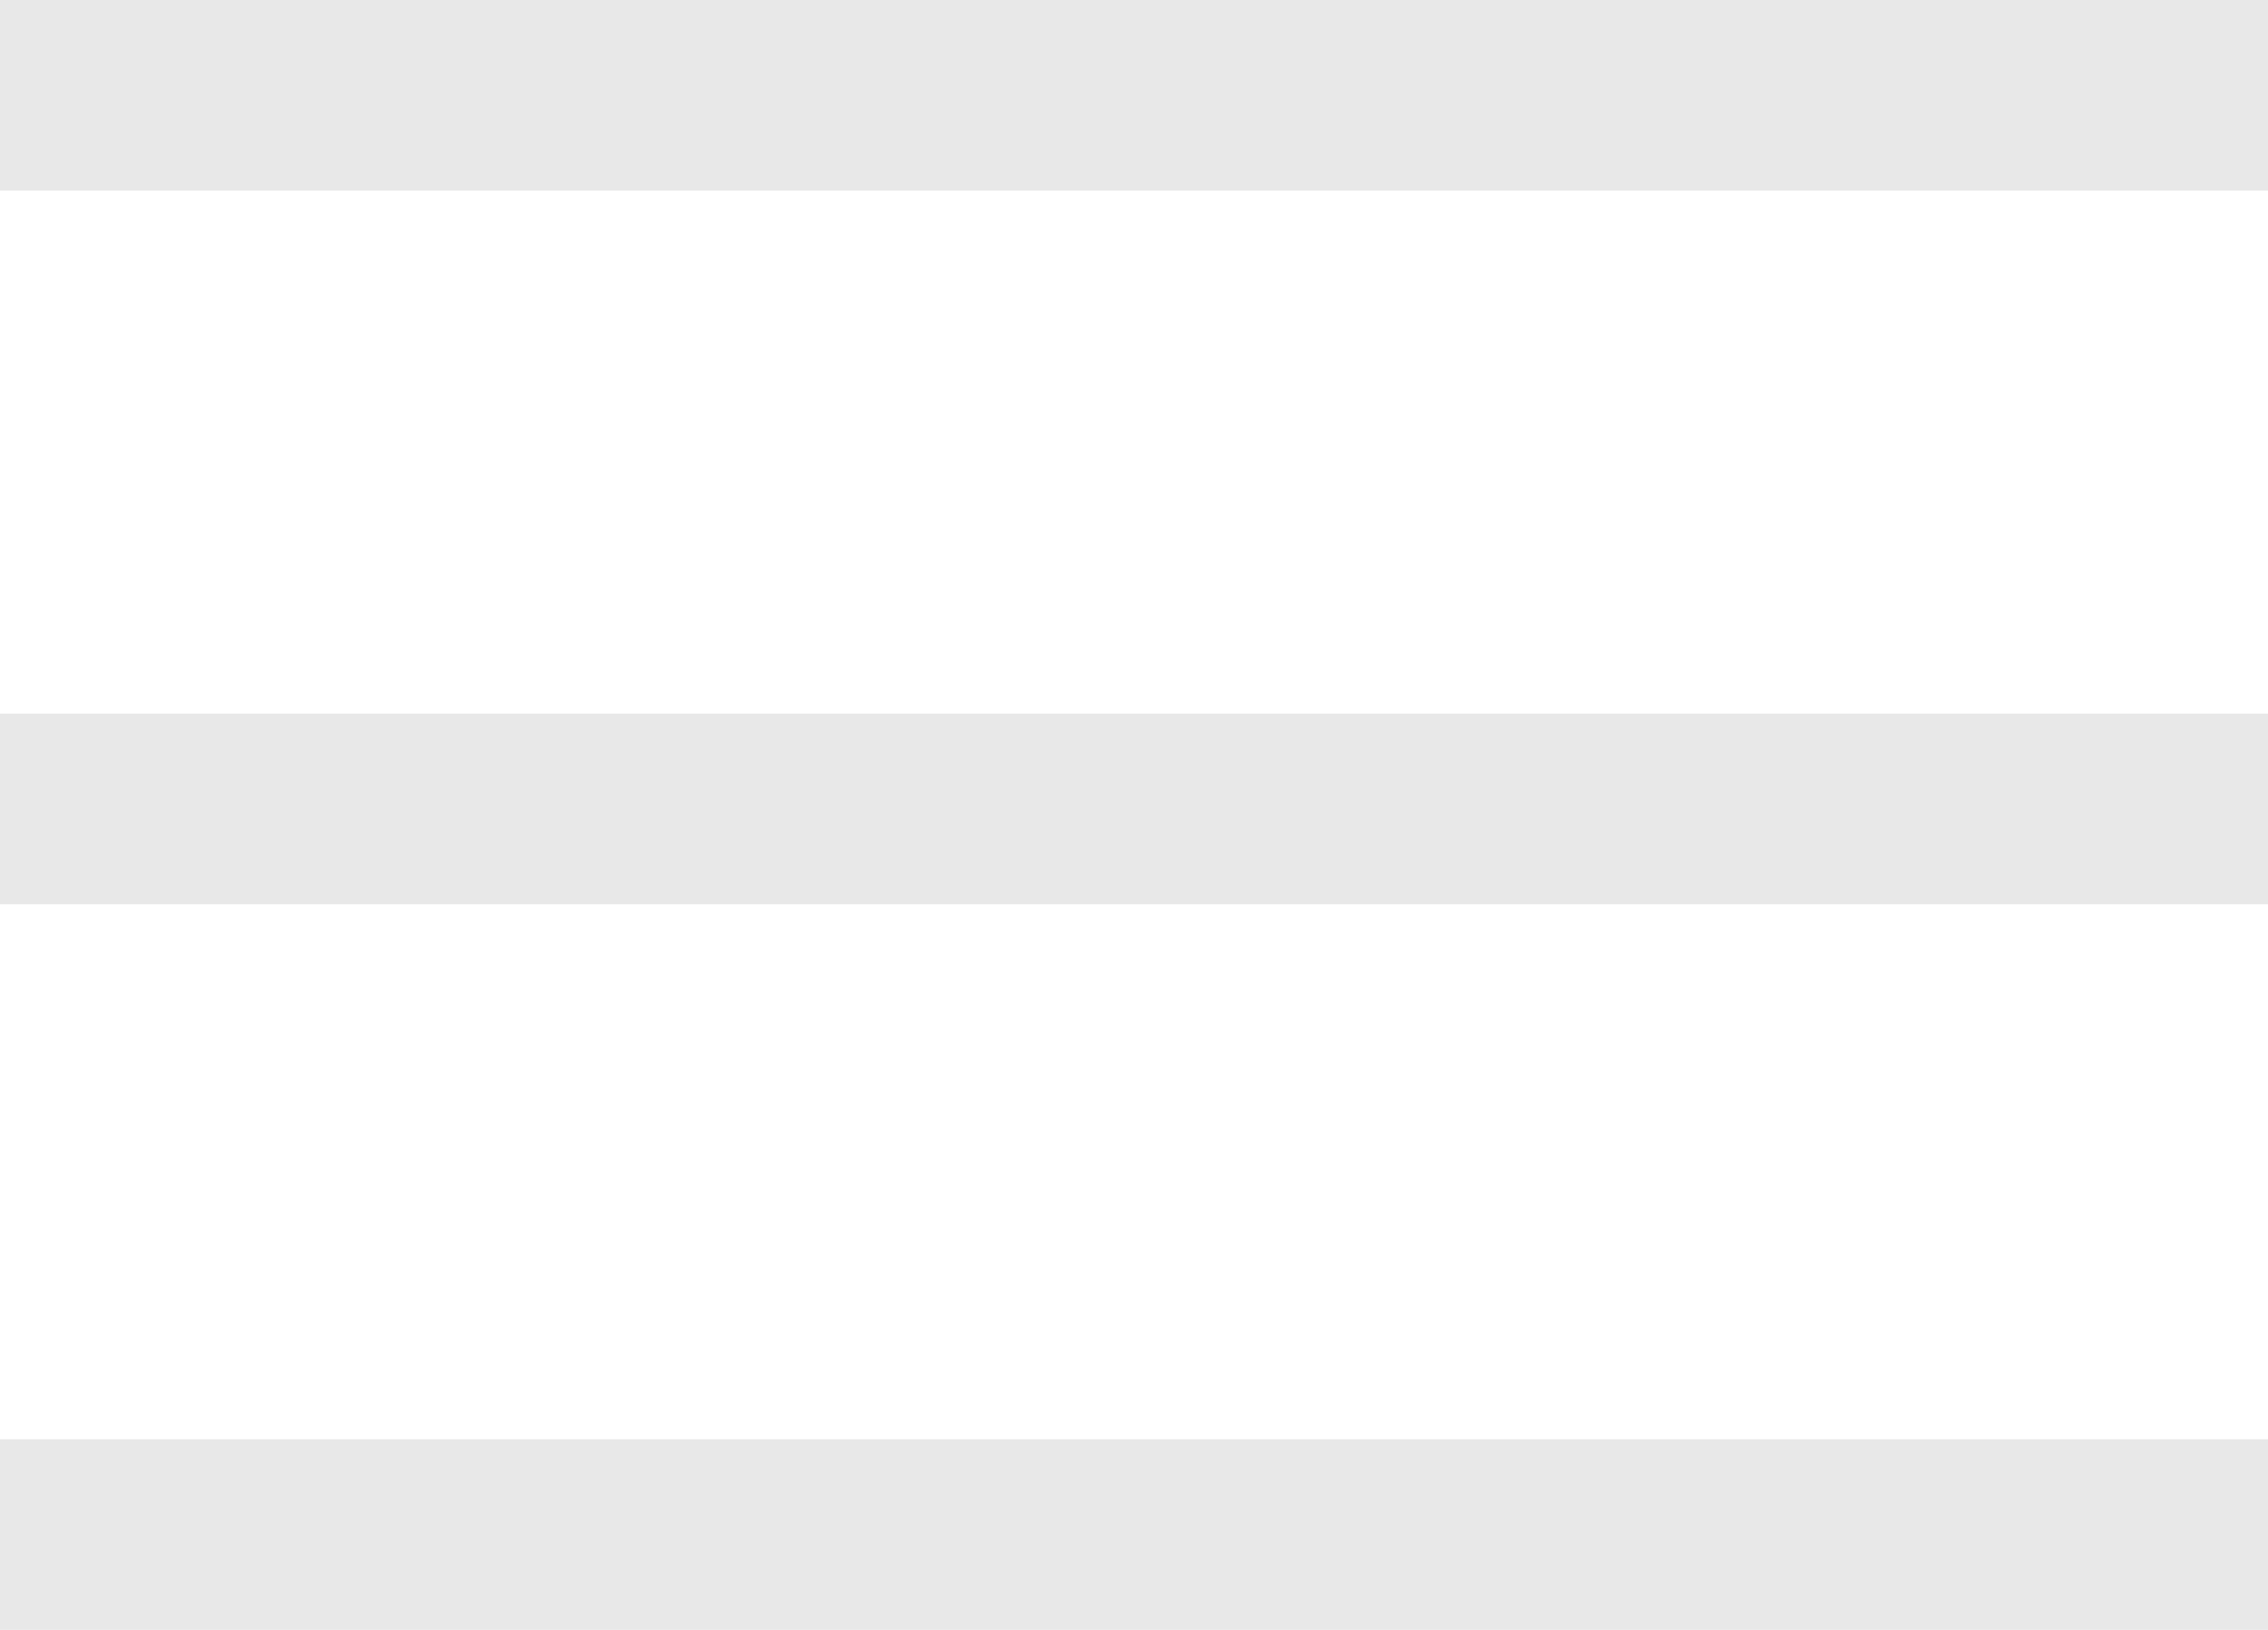
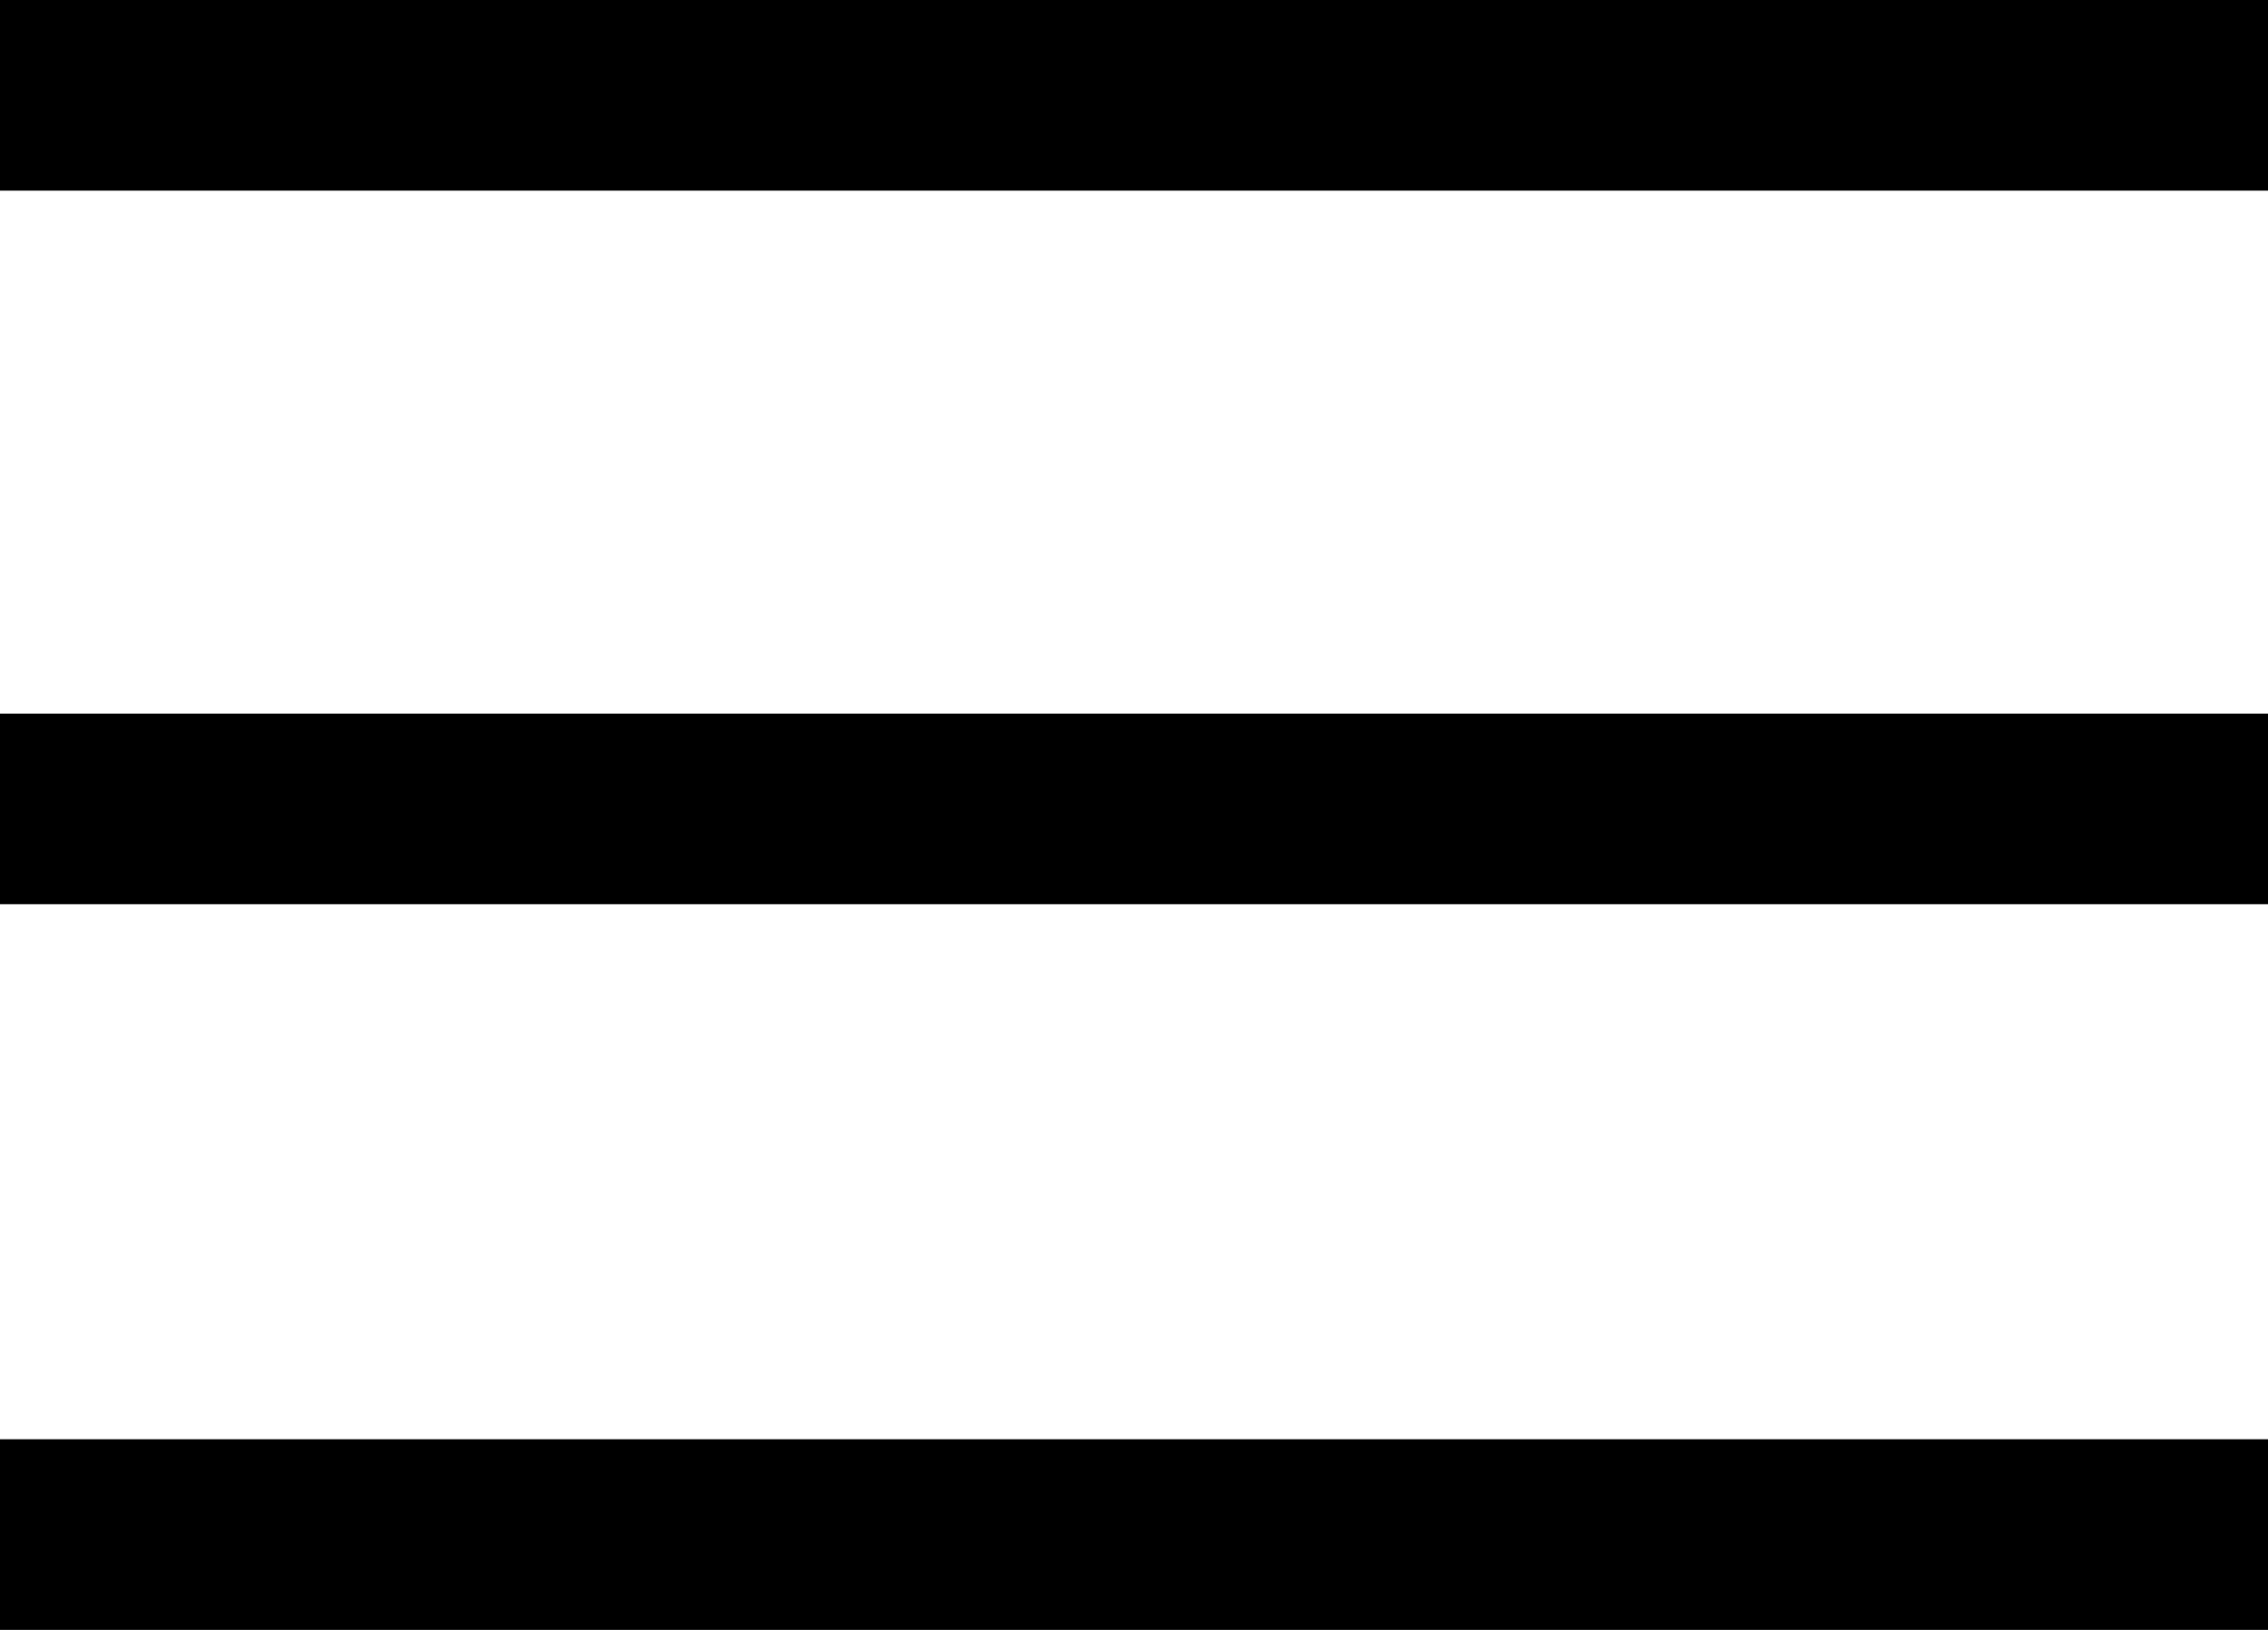
- <svg xmlns="http://www.w3.org/2000/svg" width="32" height="23" viewBox="0 0 32 23" fill="none">
-   <path d="M0 23V20.31H32V23H0ZM0 12.76V10.07H32V12.76H0ZM0 2.69V0H32V2.69H0Z" fill="#E8E8E8" />
+ <svg xmlns="http://www.w3.org/2000/svg" width="32" height="23" viewBox="0 0 32 23" fill="currentColor">
+   <path d="M0 23V20.31H32V23H0ZM0 12.76V10.07H32V12.76H0ZM0 2.69V0H32V2.69H0Z" fill="currentColor" />
</svg>
